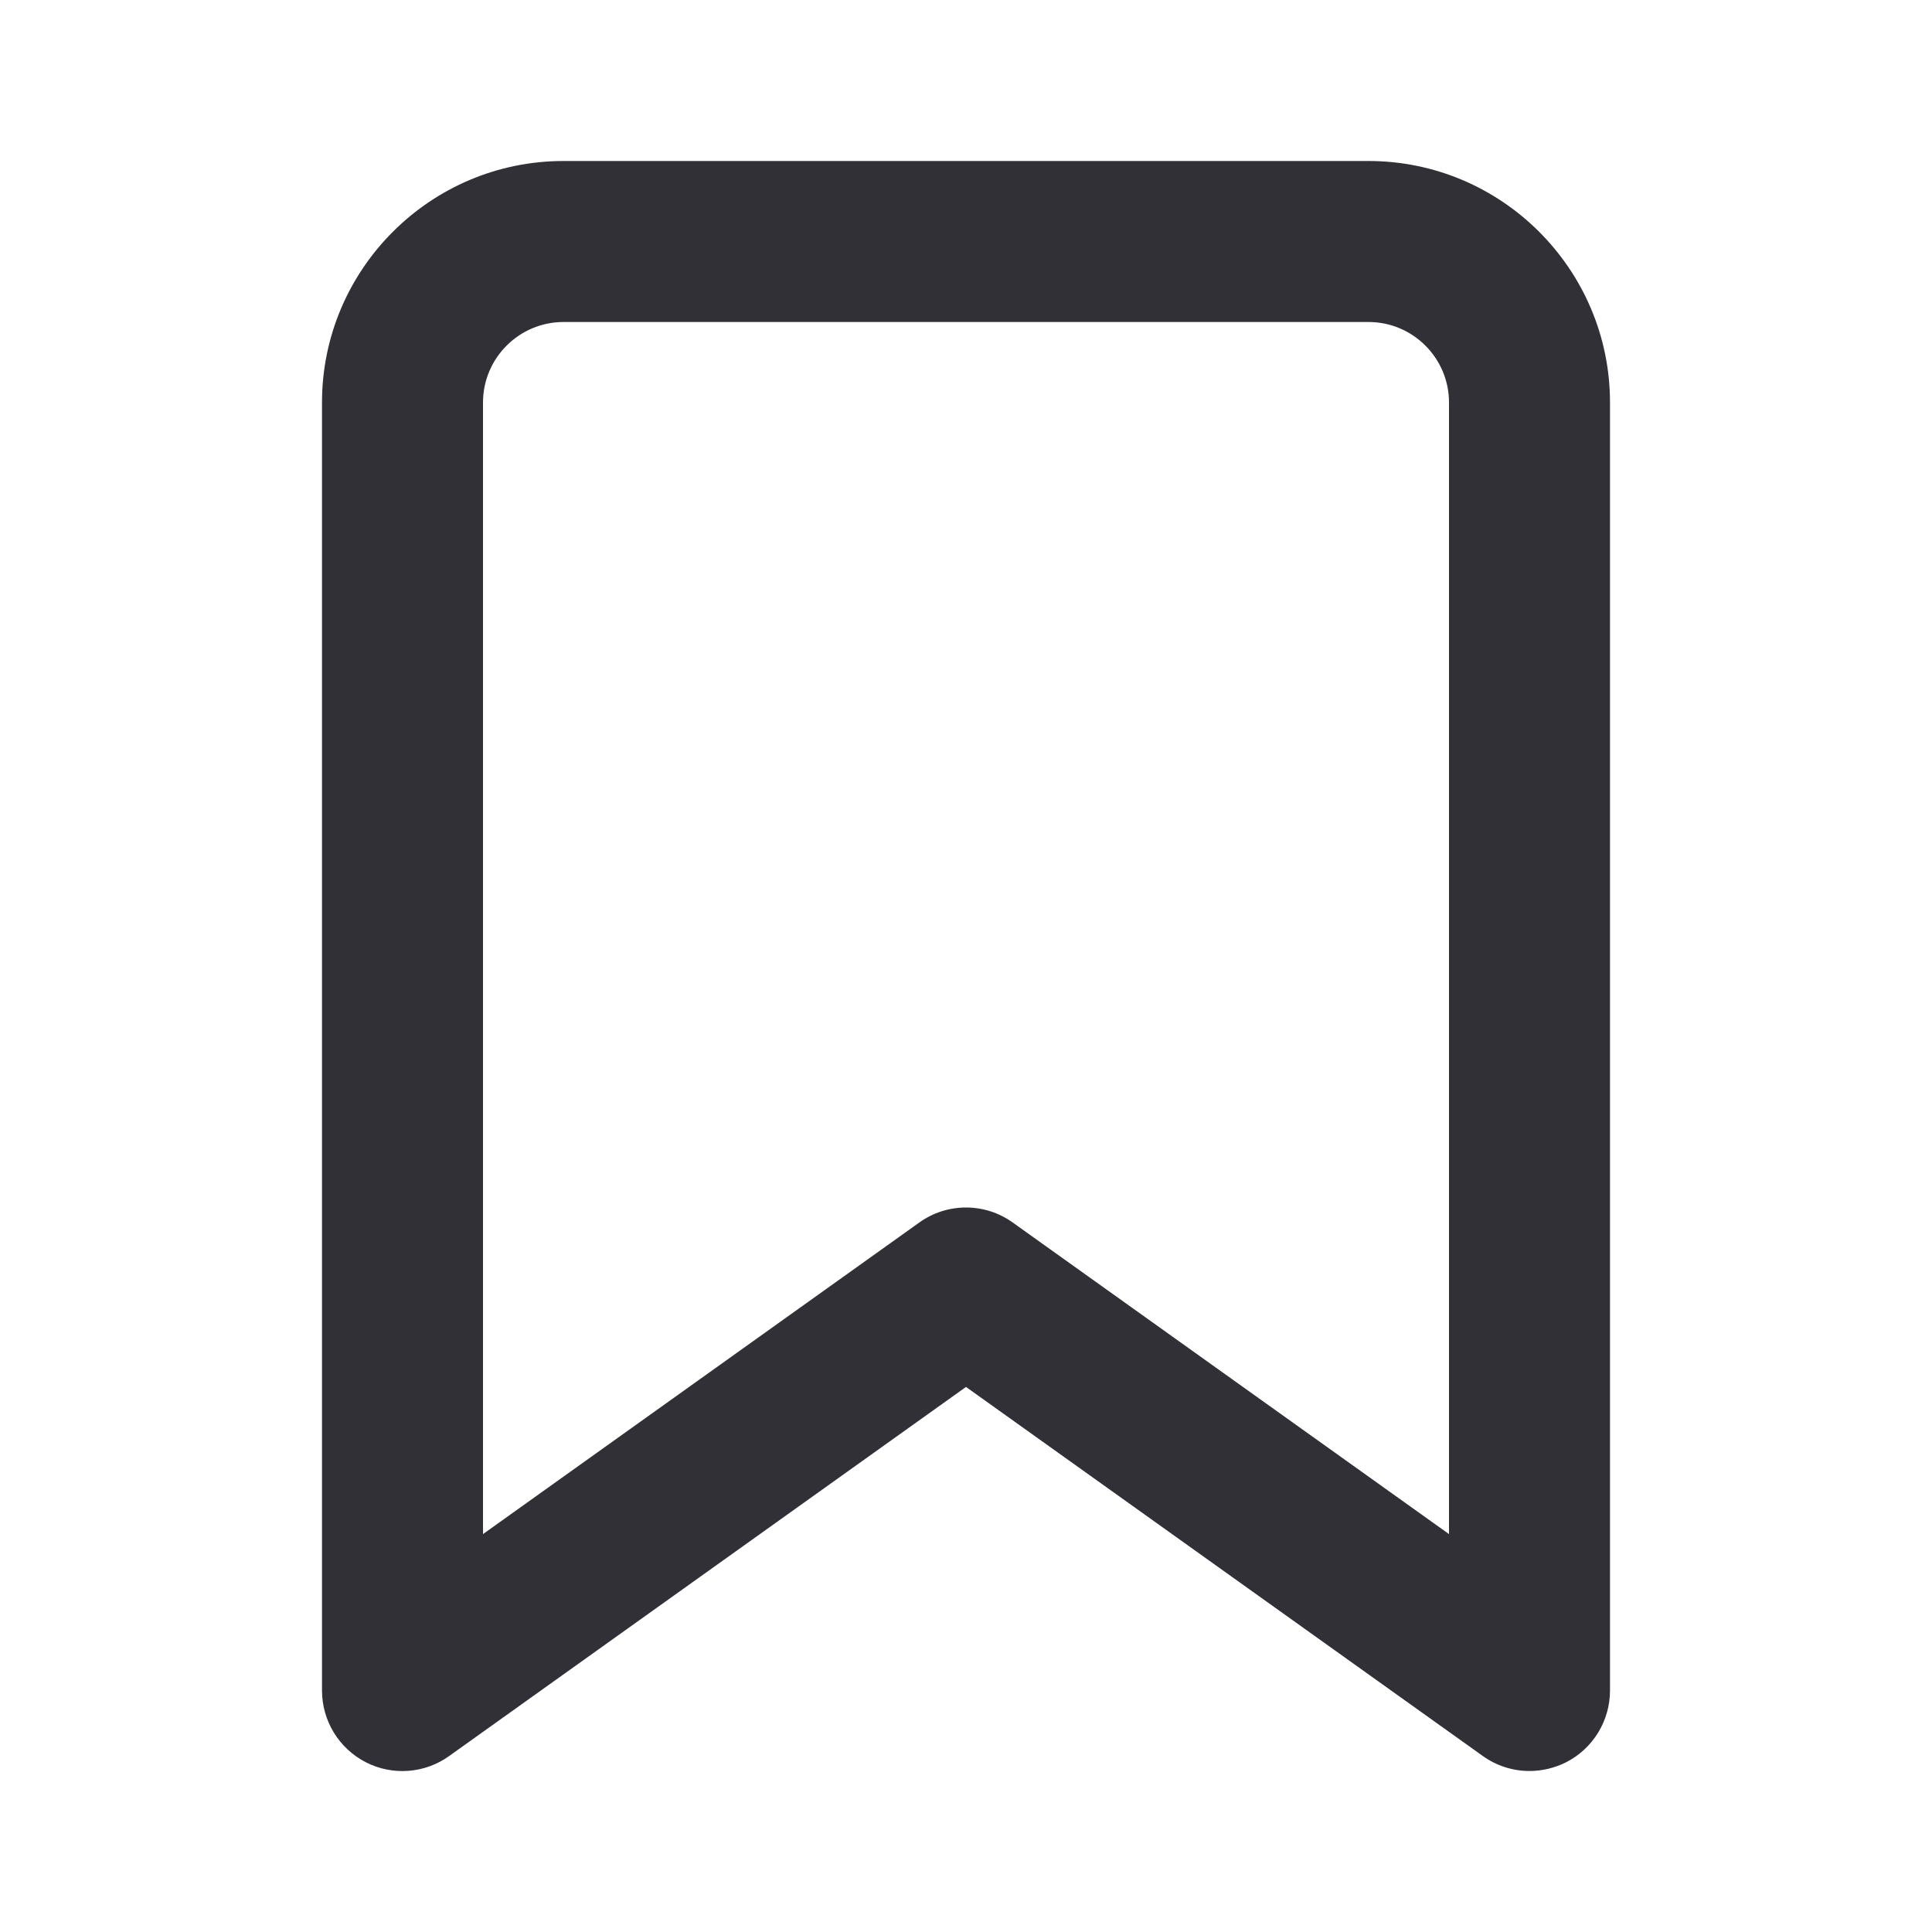
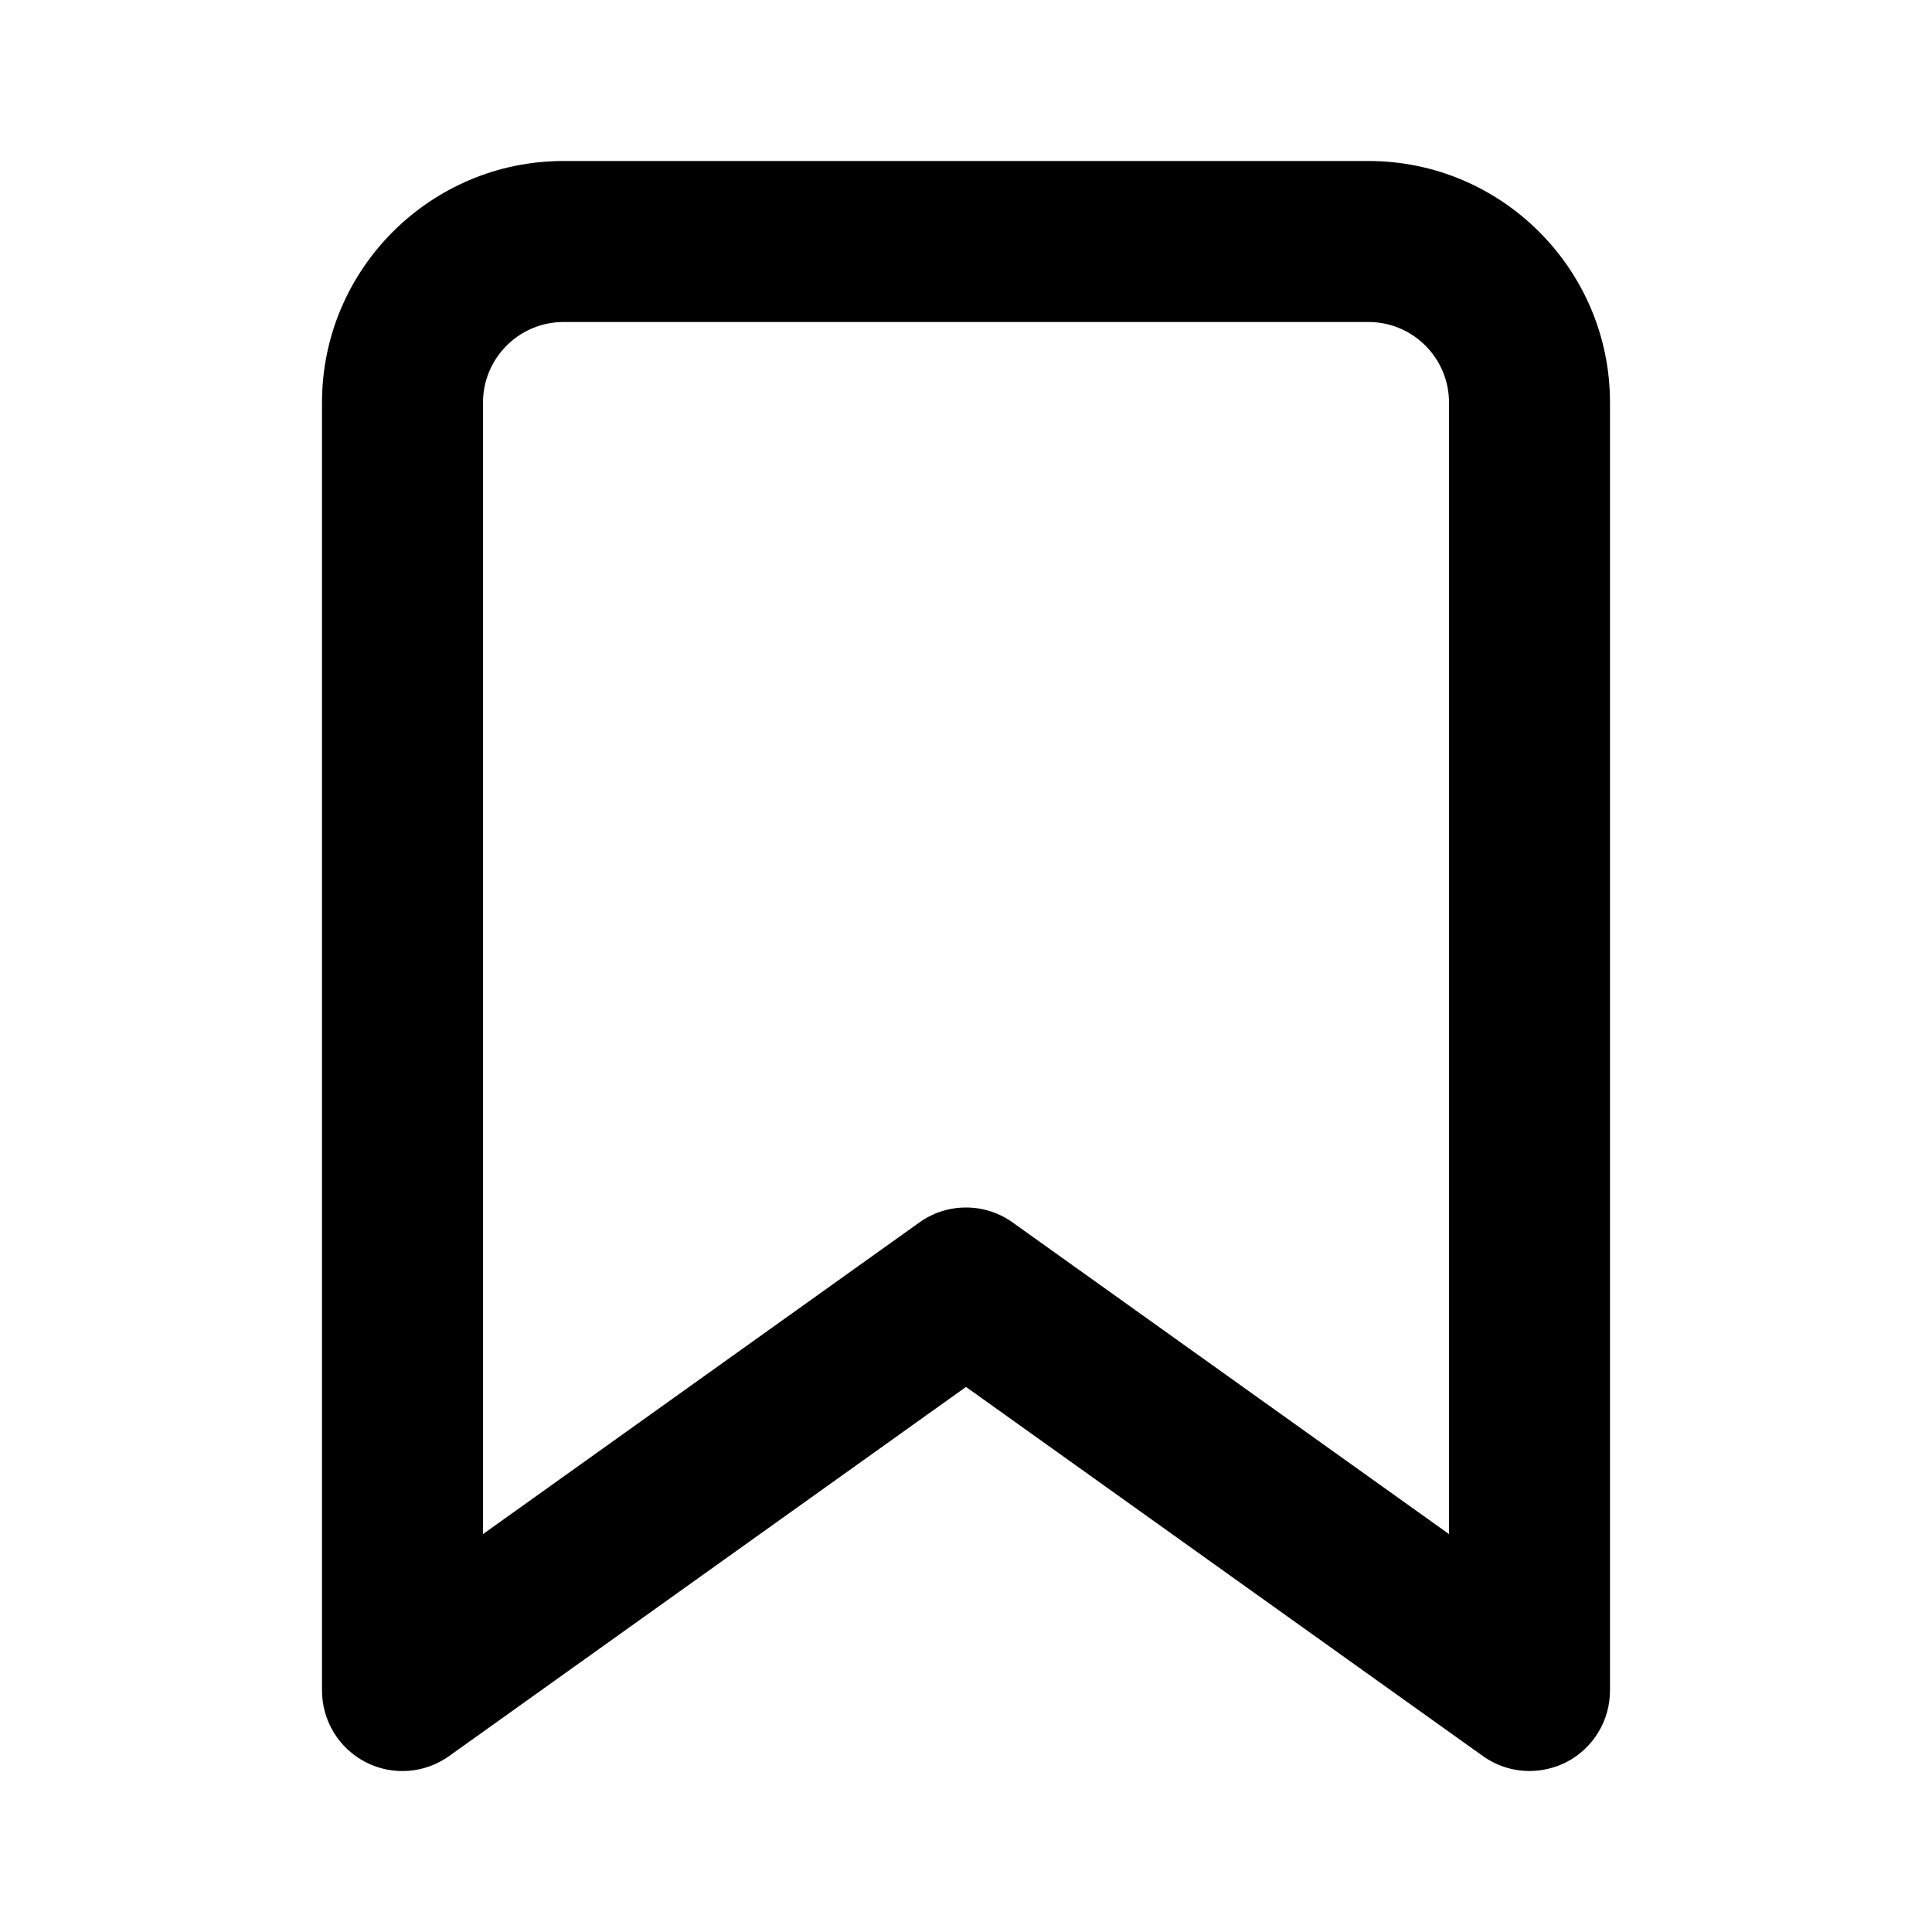
- <svg xmlns="http://www.w3.org/2000/svg" width="24" height="24" viewBox="0 0 24 24" fill="none">
-   <path fill-rule="evenodd" clip-rule="evenodd" d="M12 15C12.204 15 12.407 15.062 12.581 15.187L18 19.057V5C18 4.449 17.552 4 17 4H7C6.449 4 6 4.449 6 5V19.057L11.419 15.187C11.593 15.062 11.796 15 12 15ZM19 22C18.795 22 18.592 21.937 18.419 21.813L12 17.229L5.581 21.813C5.277 22.032 4.875 22.062 4.542 21.89C4.209 21.718 4 21.375 4 21V5C4 3.346 5.346 2 7 2H17C18.654 2 20 3.346 20 5V21C20 21.375 19.791 21.718 19.458 21.89C19.313 21.963 19.156 22 19 22Z" fill="#313037" />
+ <svg xmlns="http://www.w3.org/2000/svg" width="24" height="24" viewBox="0 0 24 24">
+   <path fill-rule="evenodd" clip-rule="evenodd" stroke="none" d="M12 15C12.204 15 12.407 15.062 12.581 15.187L18 19.057V5C18 4.449 17.552 4 17 4H7C6.449 4 6 4.449 6 5V19.057L11.419 15.187C11.593 15.062 11.796 15 12 15ZM19 22C18.795 22 18.592 21.937 18.419 21.813L12 17.229L5.581 21.813C5.277 22.032 4.875 22.062 4.542 21.89C4.209 21.718 4 21.375 4 21V5C4 3.346 5.346 2 7 2H17C18.654 2 20 3.346 20 5V21C20 21.375 19.791 21.718 19.458 21.89C19.313 21.963 19.156 22 19 22Z" />
</svg>
